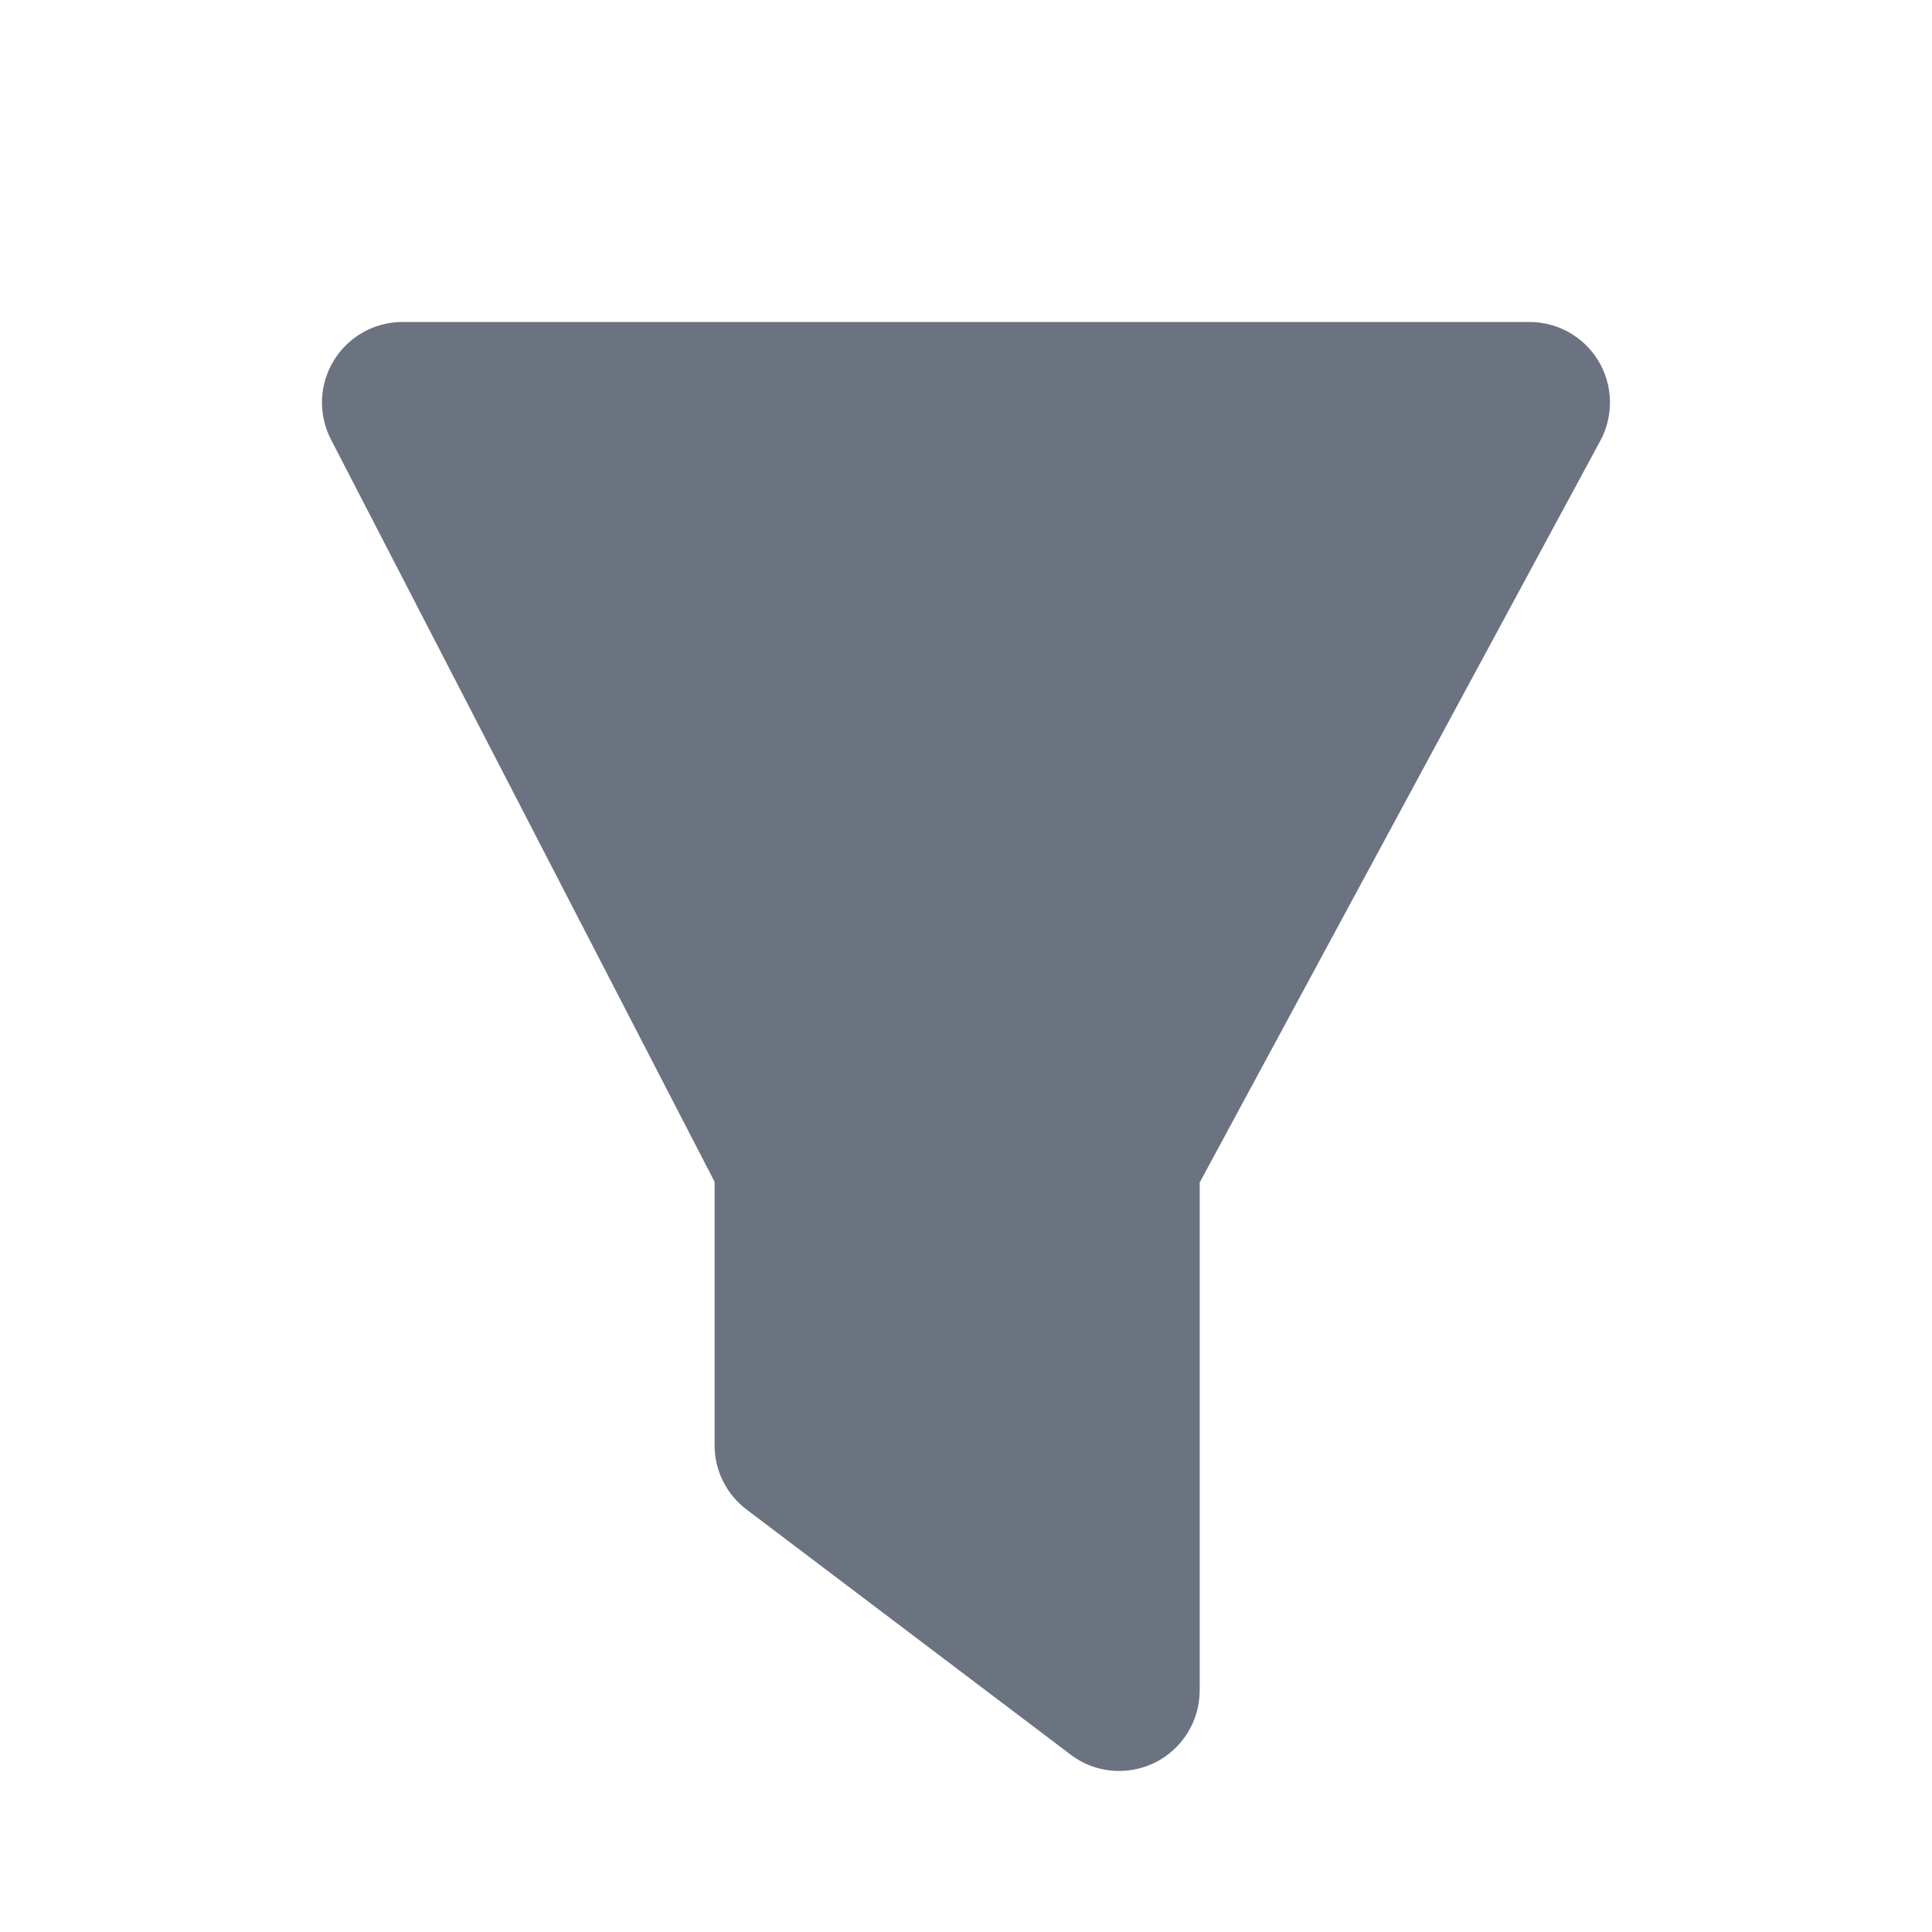
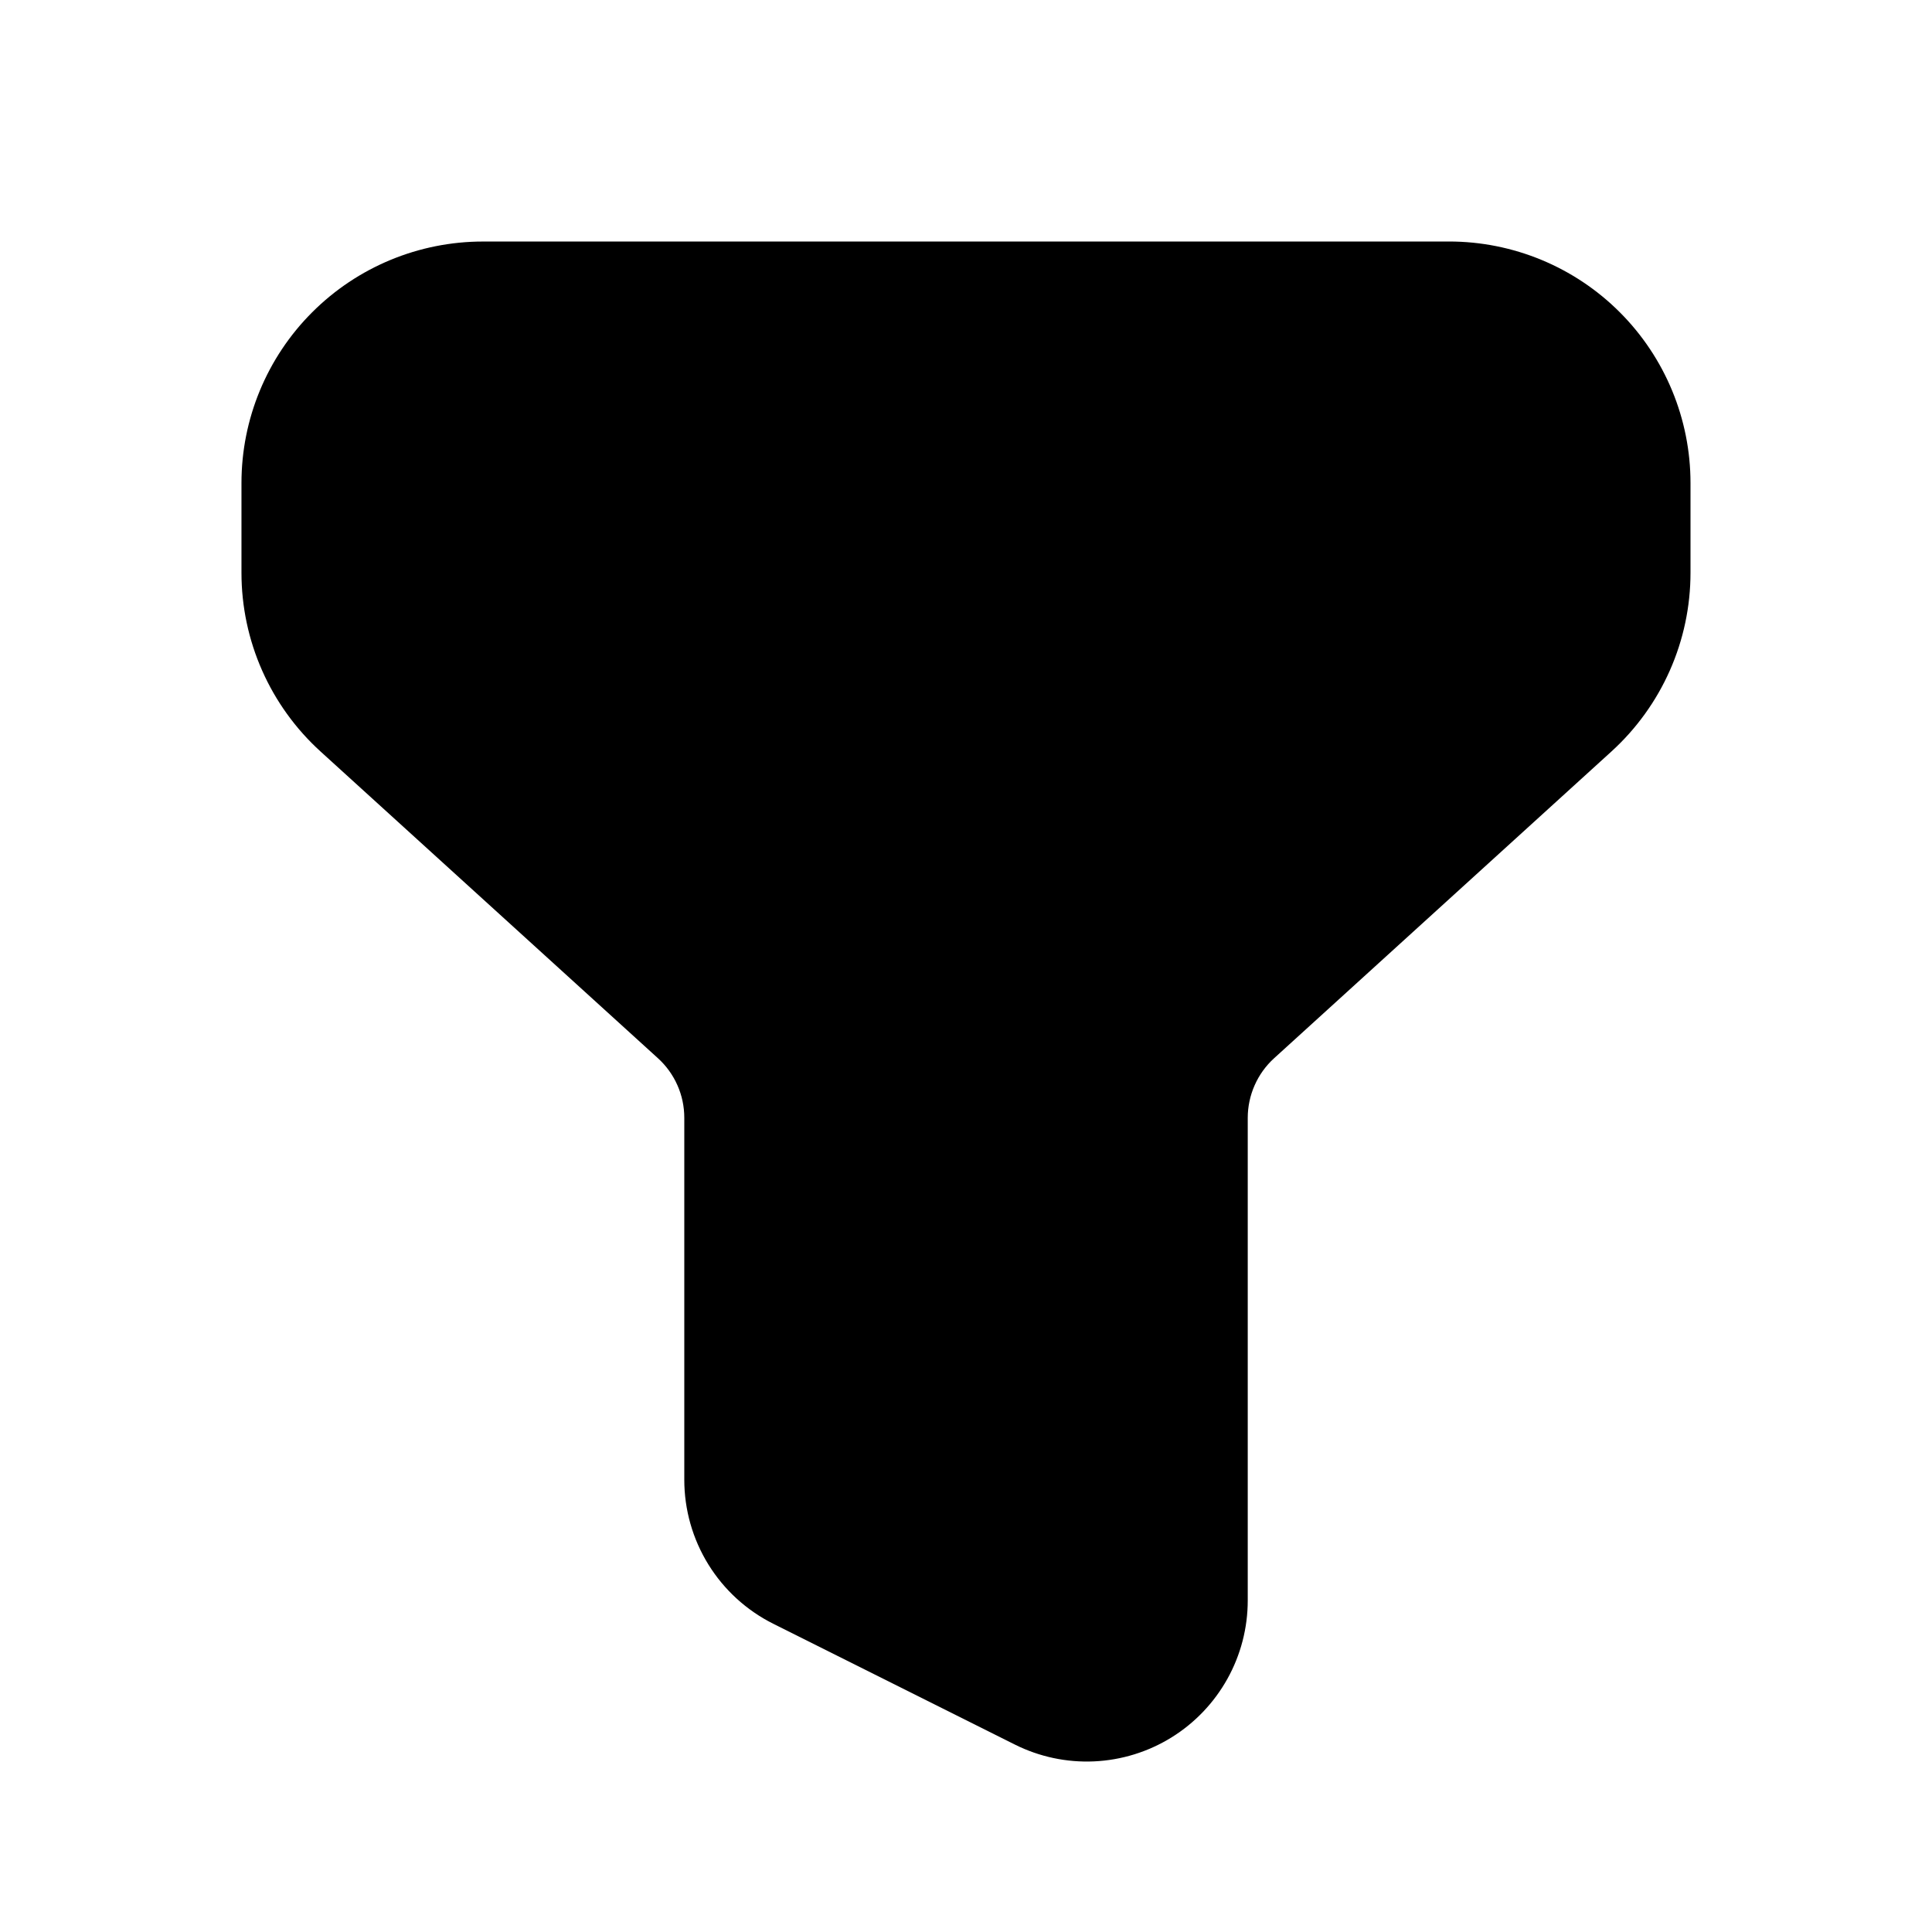
<svg xmlns="http://www.w3.org/2000/svg" fill="none" height="64" viewBox="0 0 64 64" width="64">
-   <path clip-rule="evenodd" d="m37.075 58.666c-.571 0-1.136-.181-1.608-.541l-10.736-8.12c-.667-.504-1.059-1.291-1.059-2.125v-8.731l-12.709-24.592c-.427-.827-.392-1.816.093-2.611.483-.795 1.347-1.28 2.277-1.28h37.333c.939 0 1.808.493 2.291 1.301.48.805.501 1.808.056 2.632l-13.272 24.573v16.827c0 1.011-.573 1.936-1.48 2.389-.376.184-.781.277-1.187.277z" fill="#6b7280" fill-rule="evenodd" />
+   <path d="m48 8c2.122 0 4.157.842 5.657 2.343 1.5 1.5 2.343 3.535 2.343 5.657v2.974c0 1.115-.233 2.217-.684 3.236s-1.111 1.934-1.935 2.684l-11.173 10.16c-.275.25-.495.554-.645.894-.151.34-.229.708-.23 1.079v15.992c0 .909-.232 1.803-.675 2.597-.443.794-1.081 1.462-1.853 1.94-.773.478-1.656.751-2.564.792-.908.041-1.811-.151-2.624-.558l-8-4c-.886-.443-1.631-1.123-2.152-1.966-.521-.843-.797-1.814-.797-2.805v-11.992c0-.371-.077-.739-.228-1.078-.15-.34-.37-.644-.645-.894l-11.176-10.16c-.825-.75-1.485-1.664-1.936-2.684-.451-1.019-.684-2.122-.684-3.236v-2.974c0-2.122.842-4.157 2.343-5.657 1.5-1.5 3.535-2.343 5.657-2.343z" fill="#000" />
</svg>
